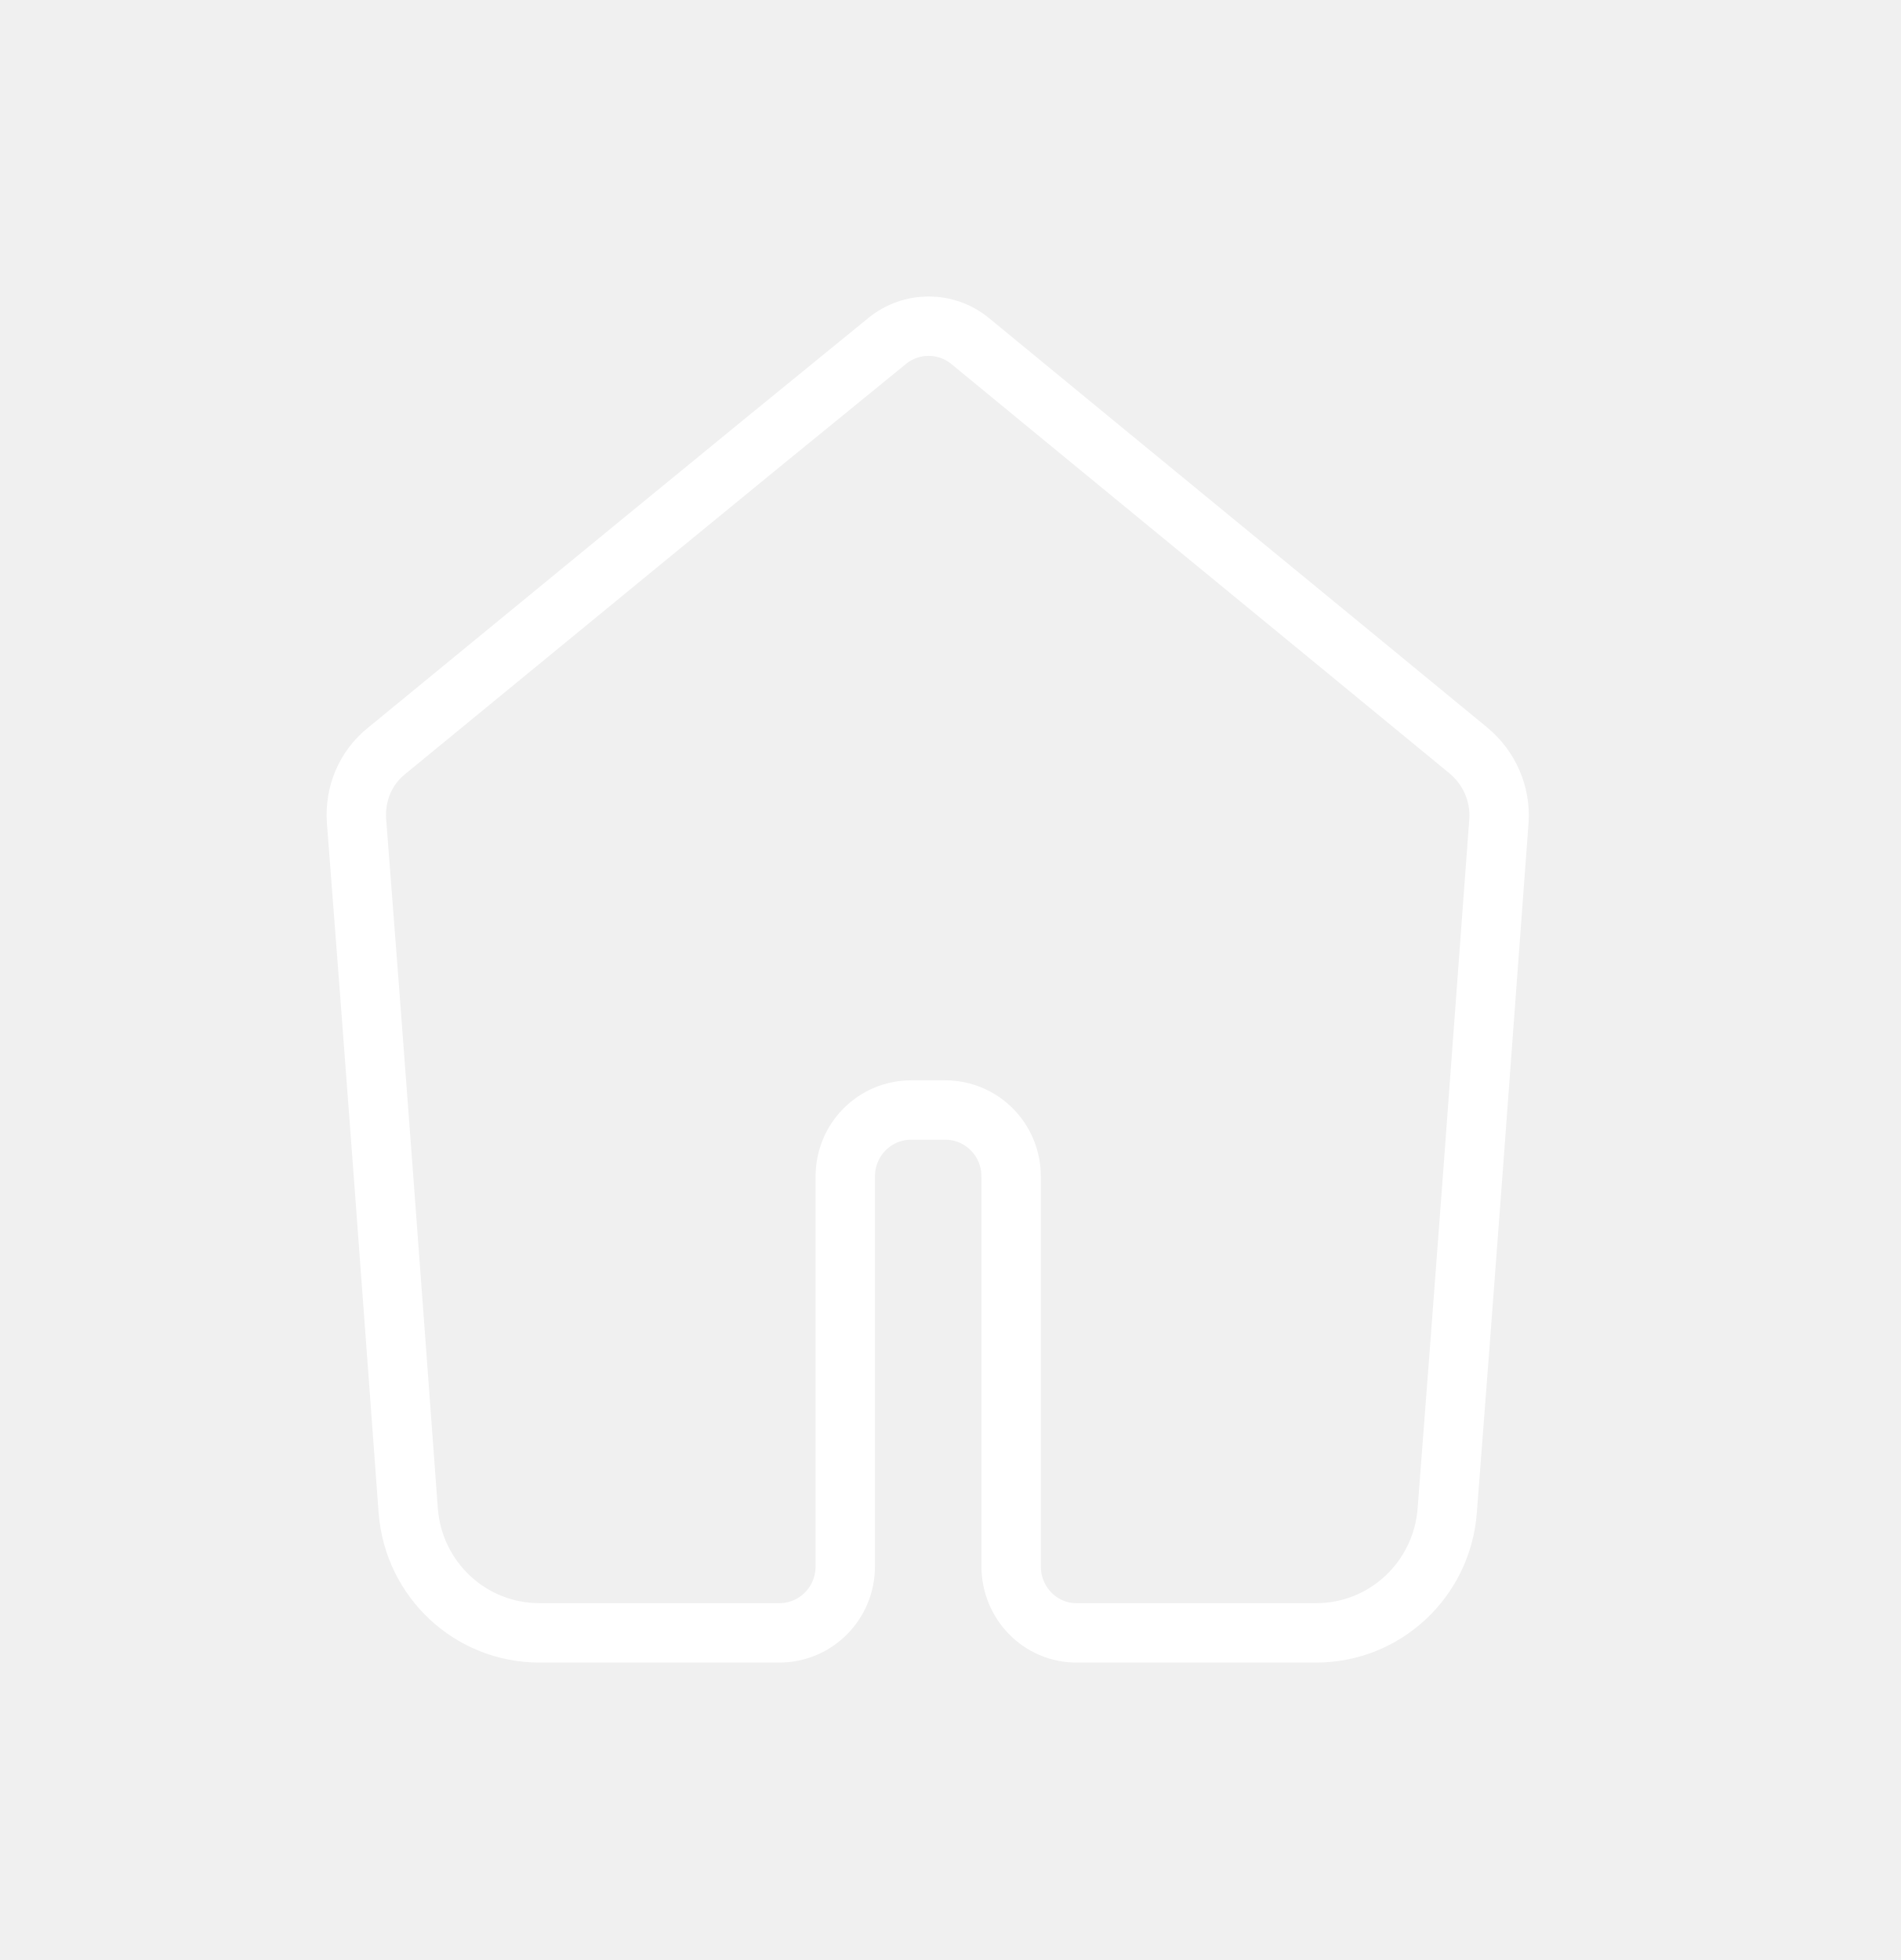
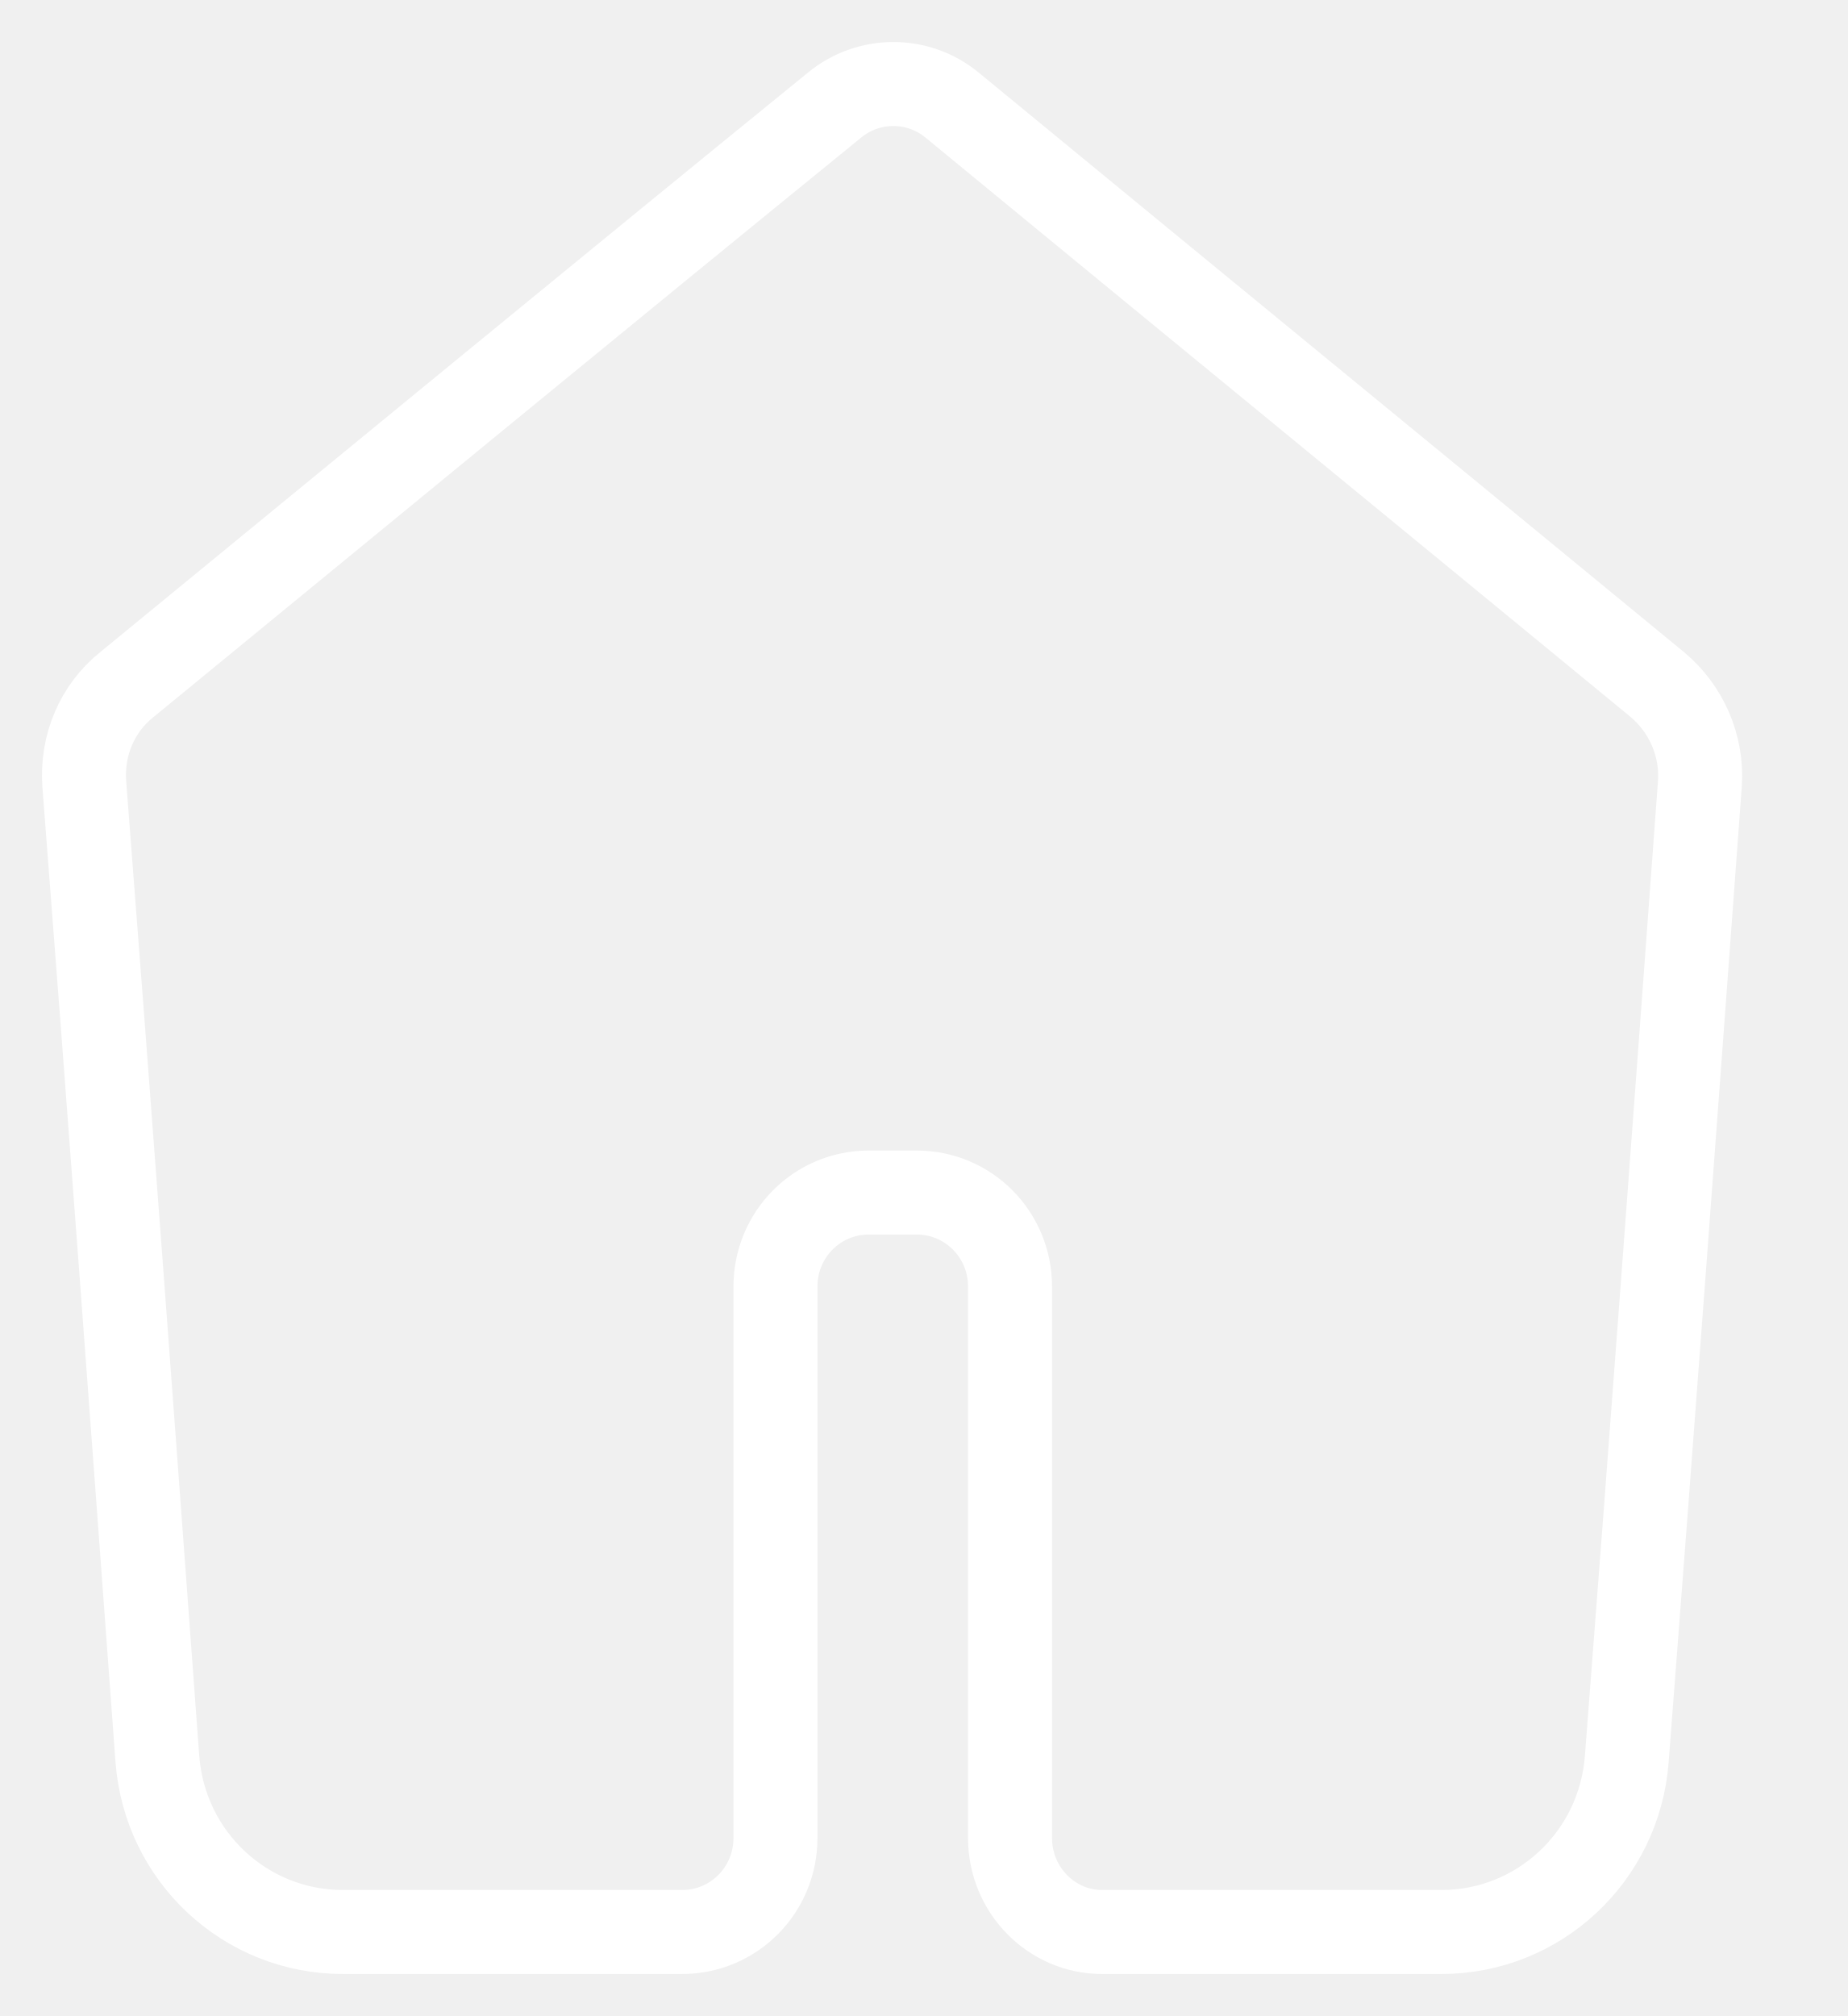
- <svg xmlns="http://www.w3.org/2000/svg" width="32" height="33" viewBox="0 0 32 33" fill="none">
-   <path d="M17.026 26.372C17.026 24.179 17.026 22.001 17.026 19.808C17.026 19.188 16.53 18.689 15.915 18.689C15.824 18.689 15.719 18.689 15.629 18.689C15.539 18.689 15.434 18.689 15.344 18.689C14.728 18.689 14.233 19.188 14.233 19.808C14.233 22.001 14.233 24.179 14.233 26.372C14.233 26.993 13.737 27.492 13.121 27.492C11.77 27.492 10.433 27.492 9.082 27.492C7.925 27.492 6.964 26.599 6.874 25.435C6.589 21.562 6.304 17.69 6.003 13.818C5.973 13.364 6.153 12.926 6.514 12.639C9.337 10.324 12.13 8.025 14.938 5.741C15.344 5.409 15.93 5.409 16.335 5.741C19.128 8.04 21.936 10.339 24.73 12.639C25.075 12.926 25.27 13.364 25.24 13.818C24.955 17.69 24.669 21.562 24.369 25.435C24.279 26.599 23.318 27.492 22.162 27.492C20.81 27.492 19.474 27.492 18.122 27.492C17.521 27.492 17.026 26.993 17.026 26.372Z" stroke="white" stroke-linecap="round" stroke-linejoin="round" />
+ <svg xmlns="http://www.w3.org/2000/svg" width="22" height="24" viewBox="0 0 22 24" fill="none">
+   <path d="M12.026 21.881C12.026 19.688 12.026 17.509 12.026 15.316C12.026 14.696 11.53 14.197 10.915 14.197C10.824 14.197 10.719 14.197 10.629 14.197C10.539 14.197 10.434 14.197 10.344 14.197C9.728 14.197 9.233 14.696 9.233 15.316C9.233 17.509 9.233 19.688 9.233 21.881C9.233 22.501 8.737 23 8.121 23C6.77 23 5.433 23 4.082 23C2.925 23 1.964 22.108 1.874 20.943C1.589 17.071 1.304 13.199 1.003 9.327C0.973 8.873 1.153 8.434 1.514 8.147C4.337 5.833 7.13 3.534 9.938 1.25C10.344 0.917 10.93 0.917 11.335 1.25C14.128 3.549 16.936 5.848 19.73 8.147C20.075 8.434 20.27 8.873 20.24 9.327C19.955 13.199 19.669 17.071 19.369 20.943C19.279 22.108 18.318 23 17.162 23C15.81 23 14.473 23 13.122 23C12.521 23 12.026 22.501 12.026 21.881Z" stroke="white" stroke-linecap="round" stroke-linejoin="round" />
</svg>
